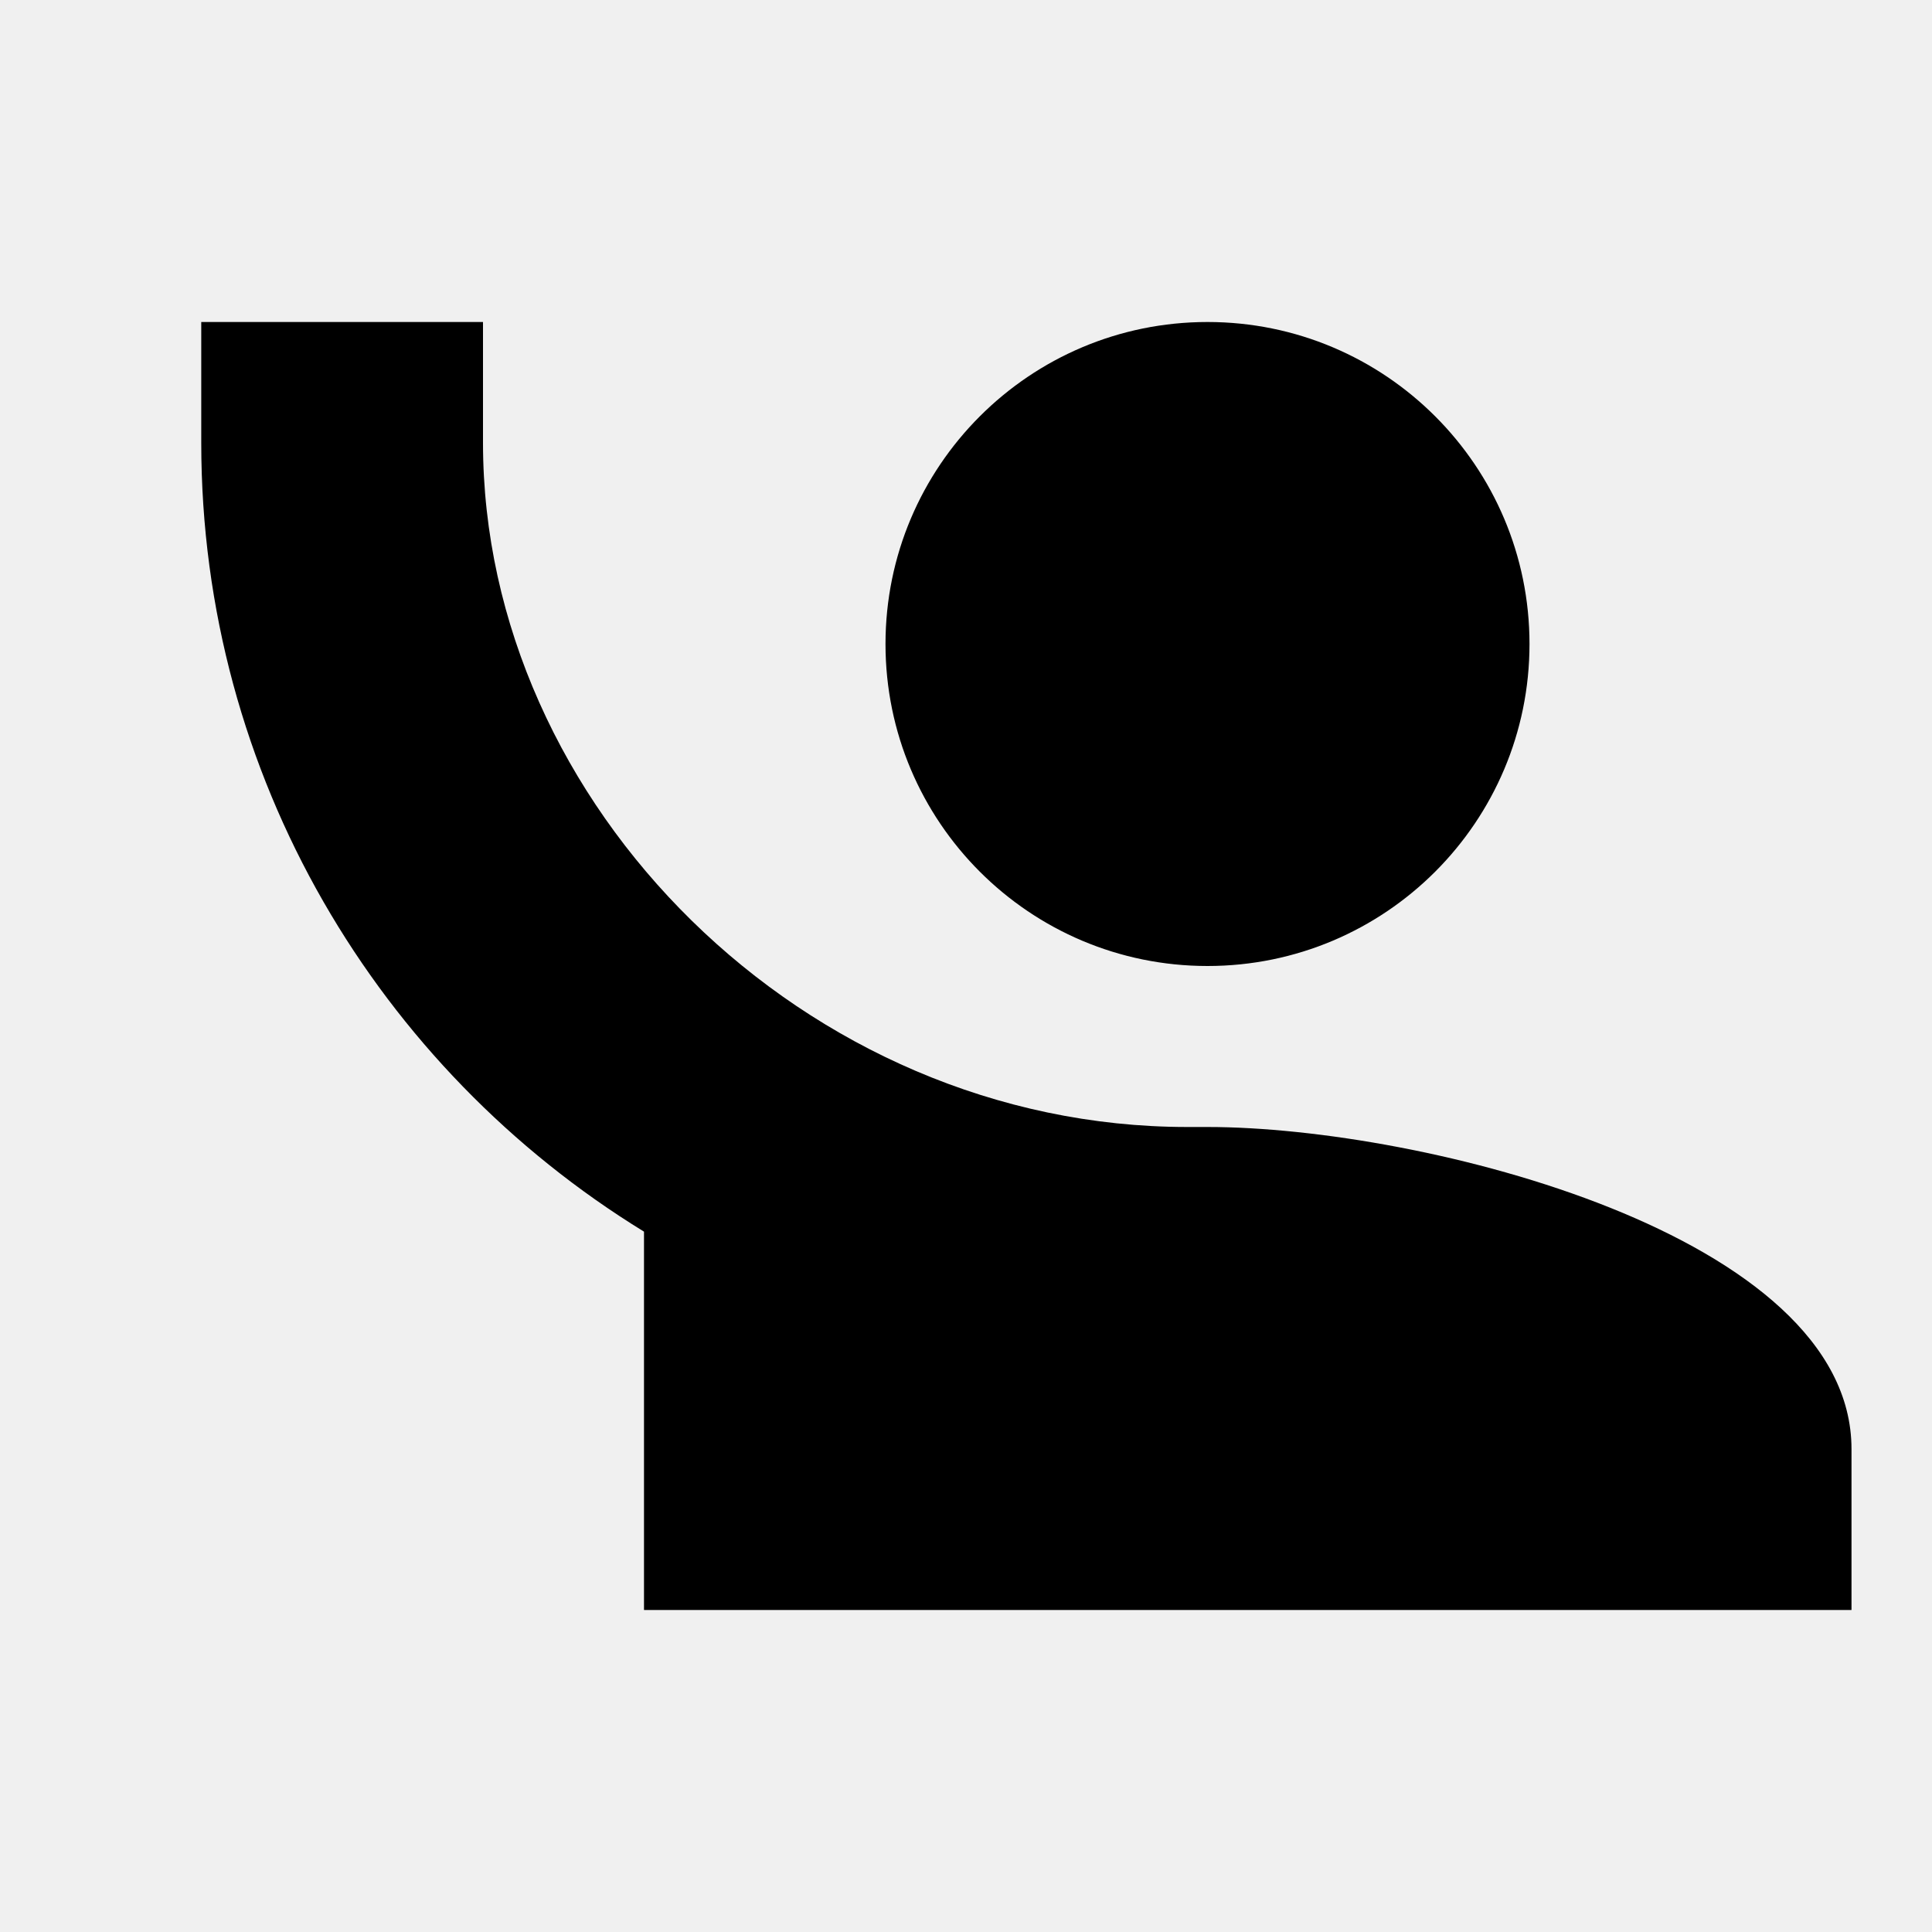
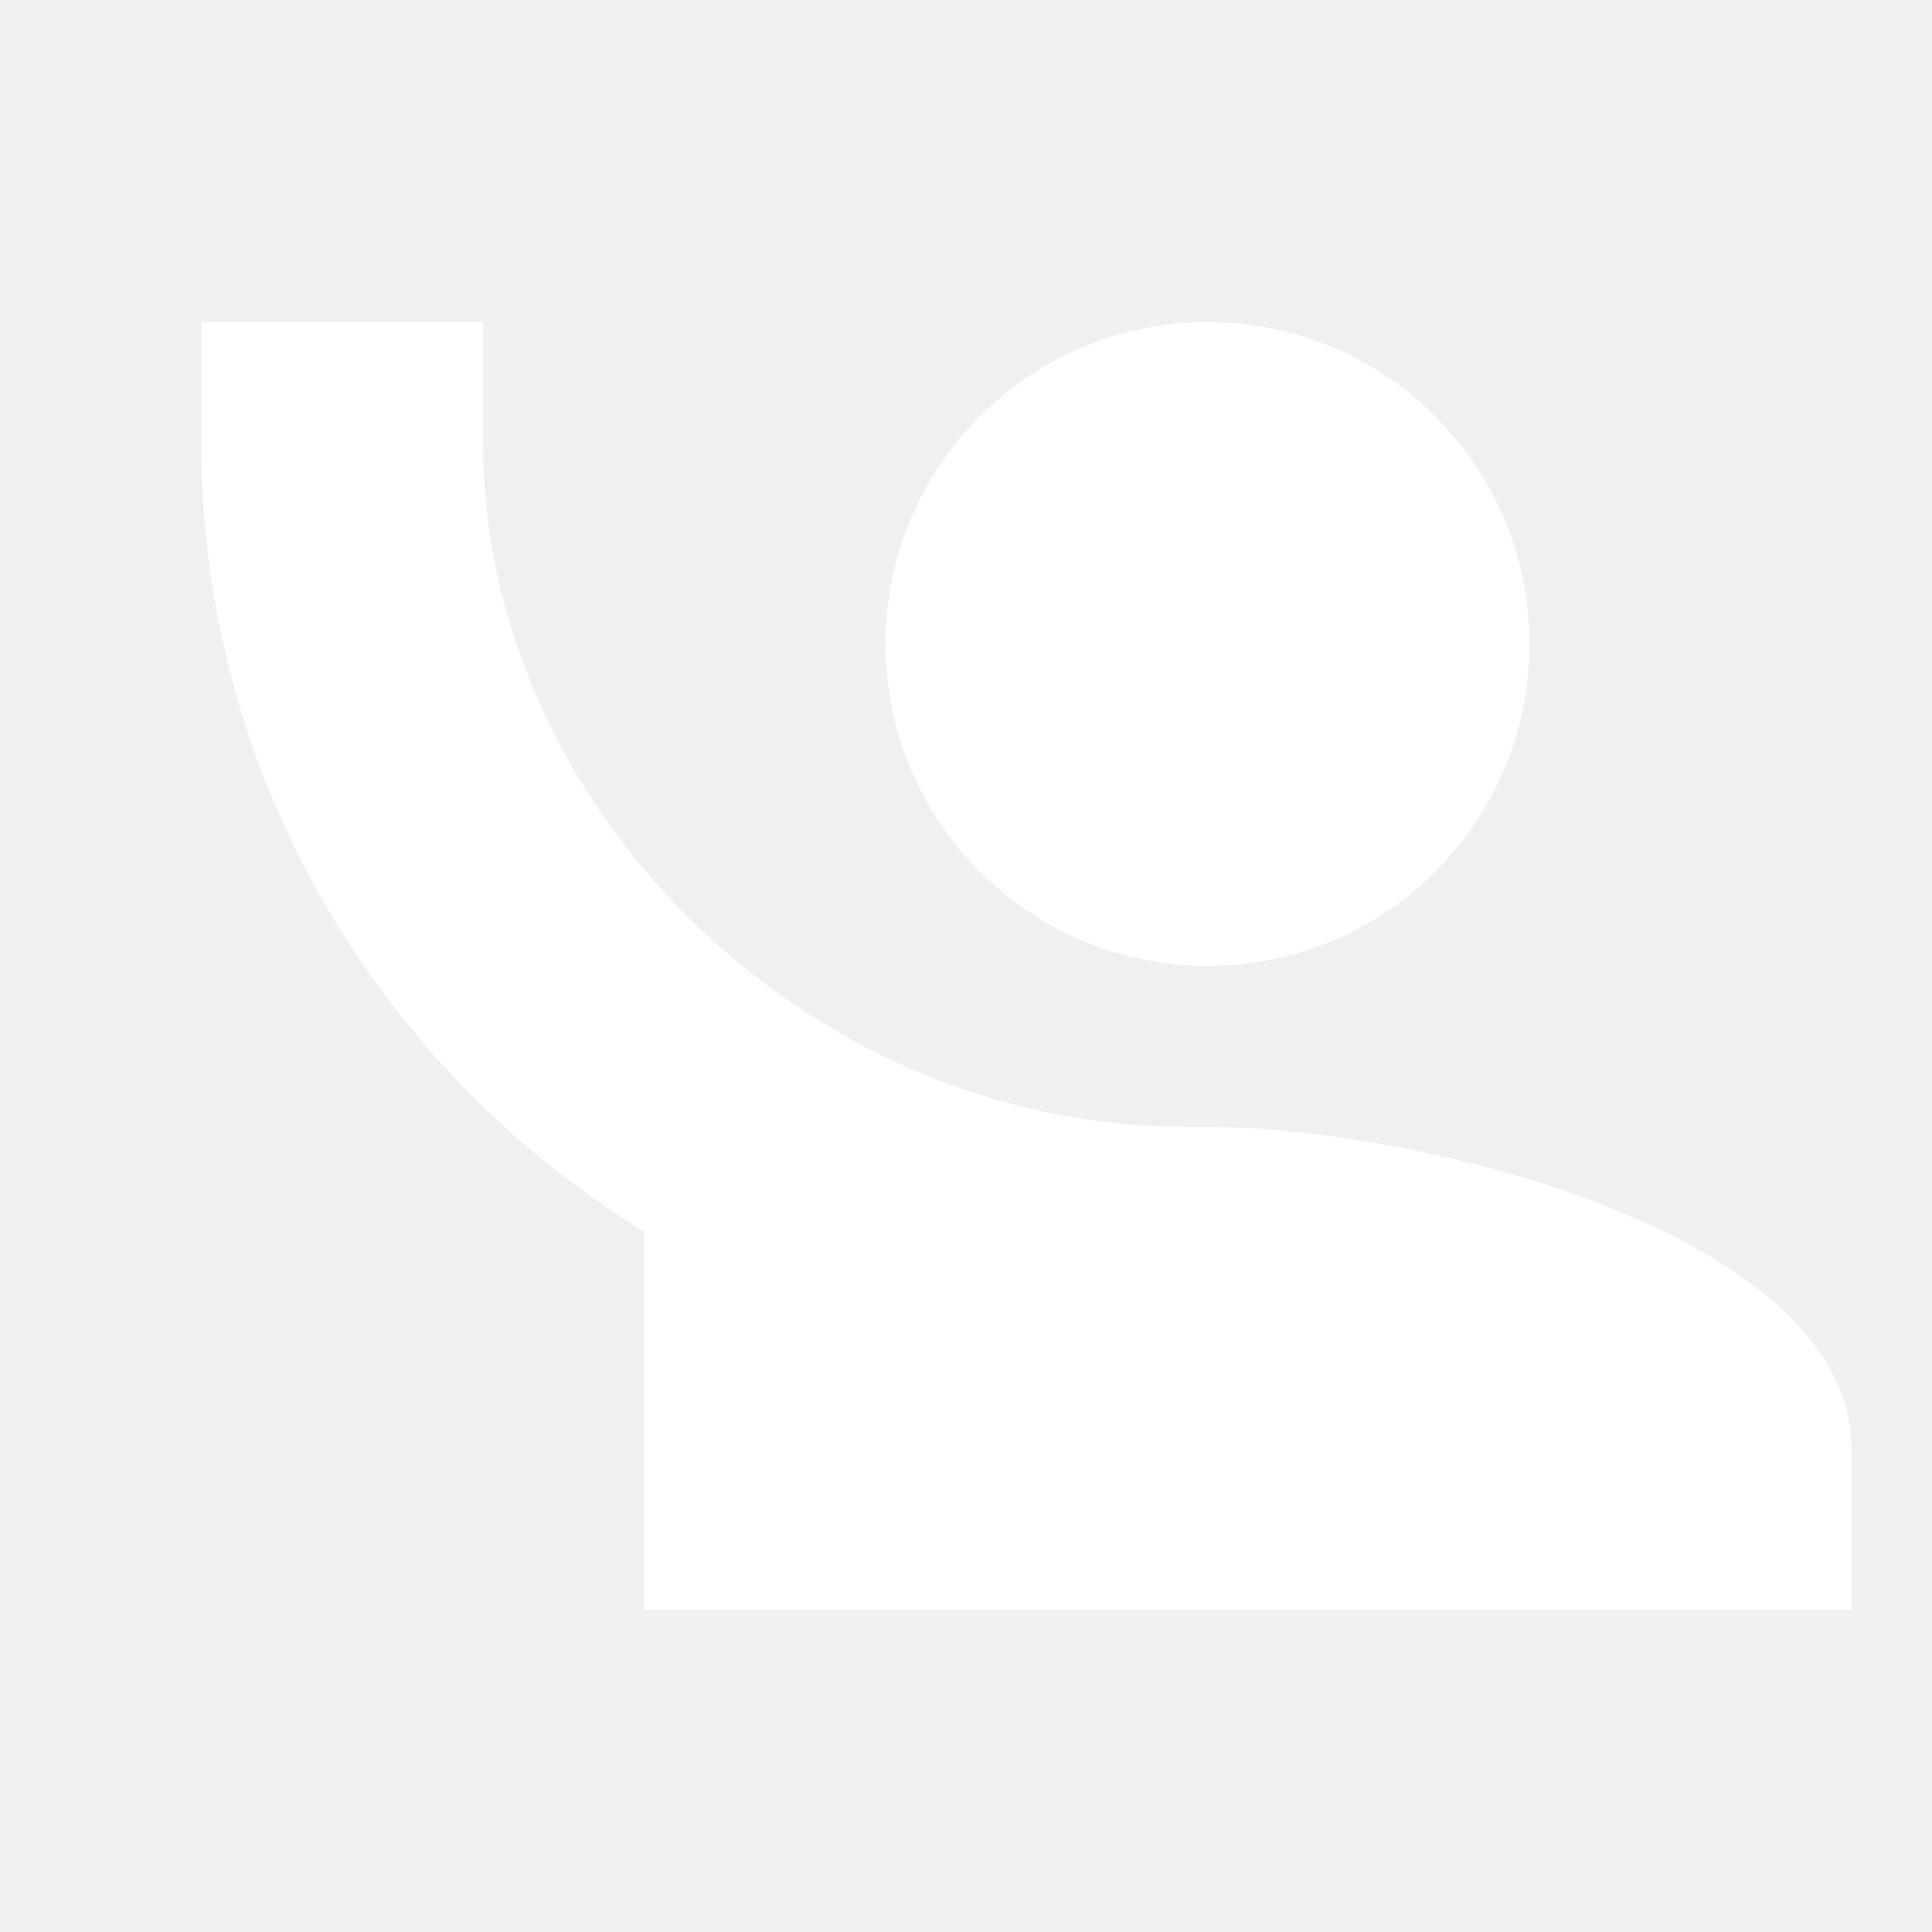
- <svg aria-hidden="false" viewBox="0 0 24 24">
+ <svg xmlns="http://www.w3.org/2000/svg" class="linkButtonIcon-7rsZcu" aria-hidden="true" stroke="" role="img" width="16" height="16" viewBox="0 0 24 24">
  <g fill="none" fill-rule="evenodd">
-     <path fill="currentColor" fill-rule="nonzero" d="M0.5,0 L0.5,1.5 C0.5,5.65 2.71,9.28 6,11.3 L6,16 L21,16 L21,14 C21,11.34 15.67,10 13,10 C13,10 12.83,10 12.75,10 C8,10 4,6 4,1.5 L4,0 L0.5,0 Z M13,0 C10.791,0 9,1.791 9,4 C9,6.209 10.791,8 13,8 C15.209,8 17,6.209 17,4 C17,1.791 15.209,0 13,0 Z" transform="translate(2 4)" />
+     <path fill="white" fill-rule="nonzero" d="M0.5,0 L0.5,1.5 C0.5,5.65 2.71,9.28 6,11.3 L6,16 L21,16 L21,14 C21,11.34 15.67,10 13,10 C13,10 12.83,10 12.75,10 C8,10 4,6 4,1.5 L4,0 L0.5,0 Z M13,0 C10.791,0 9,1.791 9,4 C9,6.209 10.791,8 13,8 C15.209,8 17,6.209 17,4 C17,1.791 15.209,0 13,0 Z" transform="translate(2 4)" />
    <path d="M0,0 L24,0 L24,24 L0,24 L0,0 Z M0,0 L24,0 L24,24 L0,24 L0,0 Z M0,0 L24,0 L24,24 L0,24 L0,0 Z" />
  </g>
</svg>
